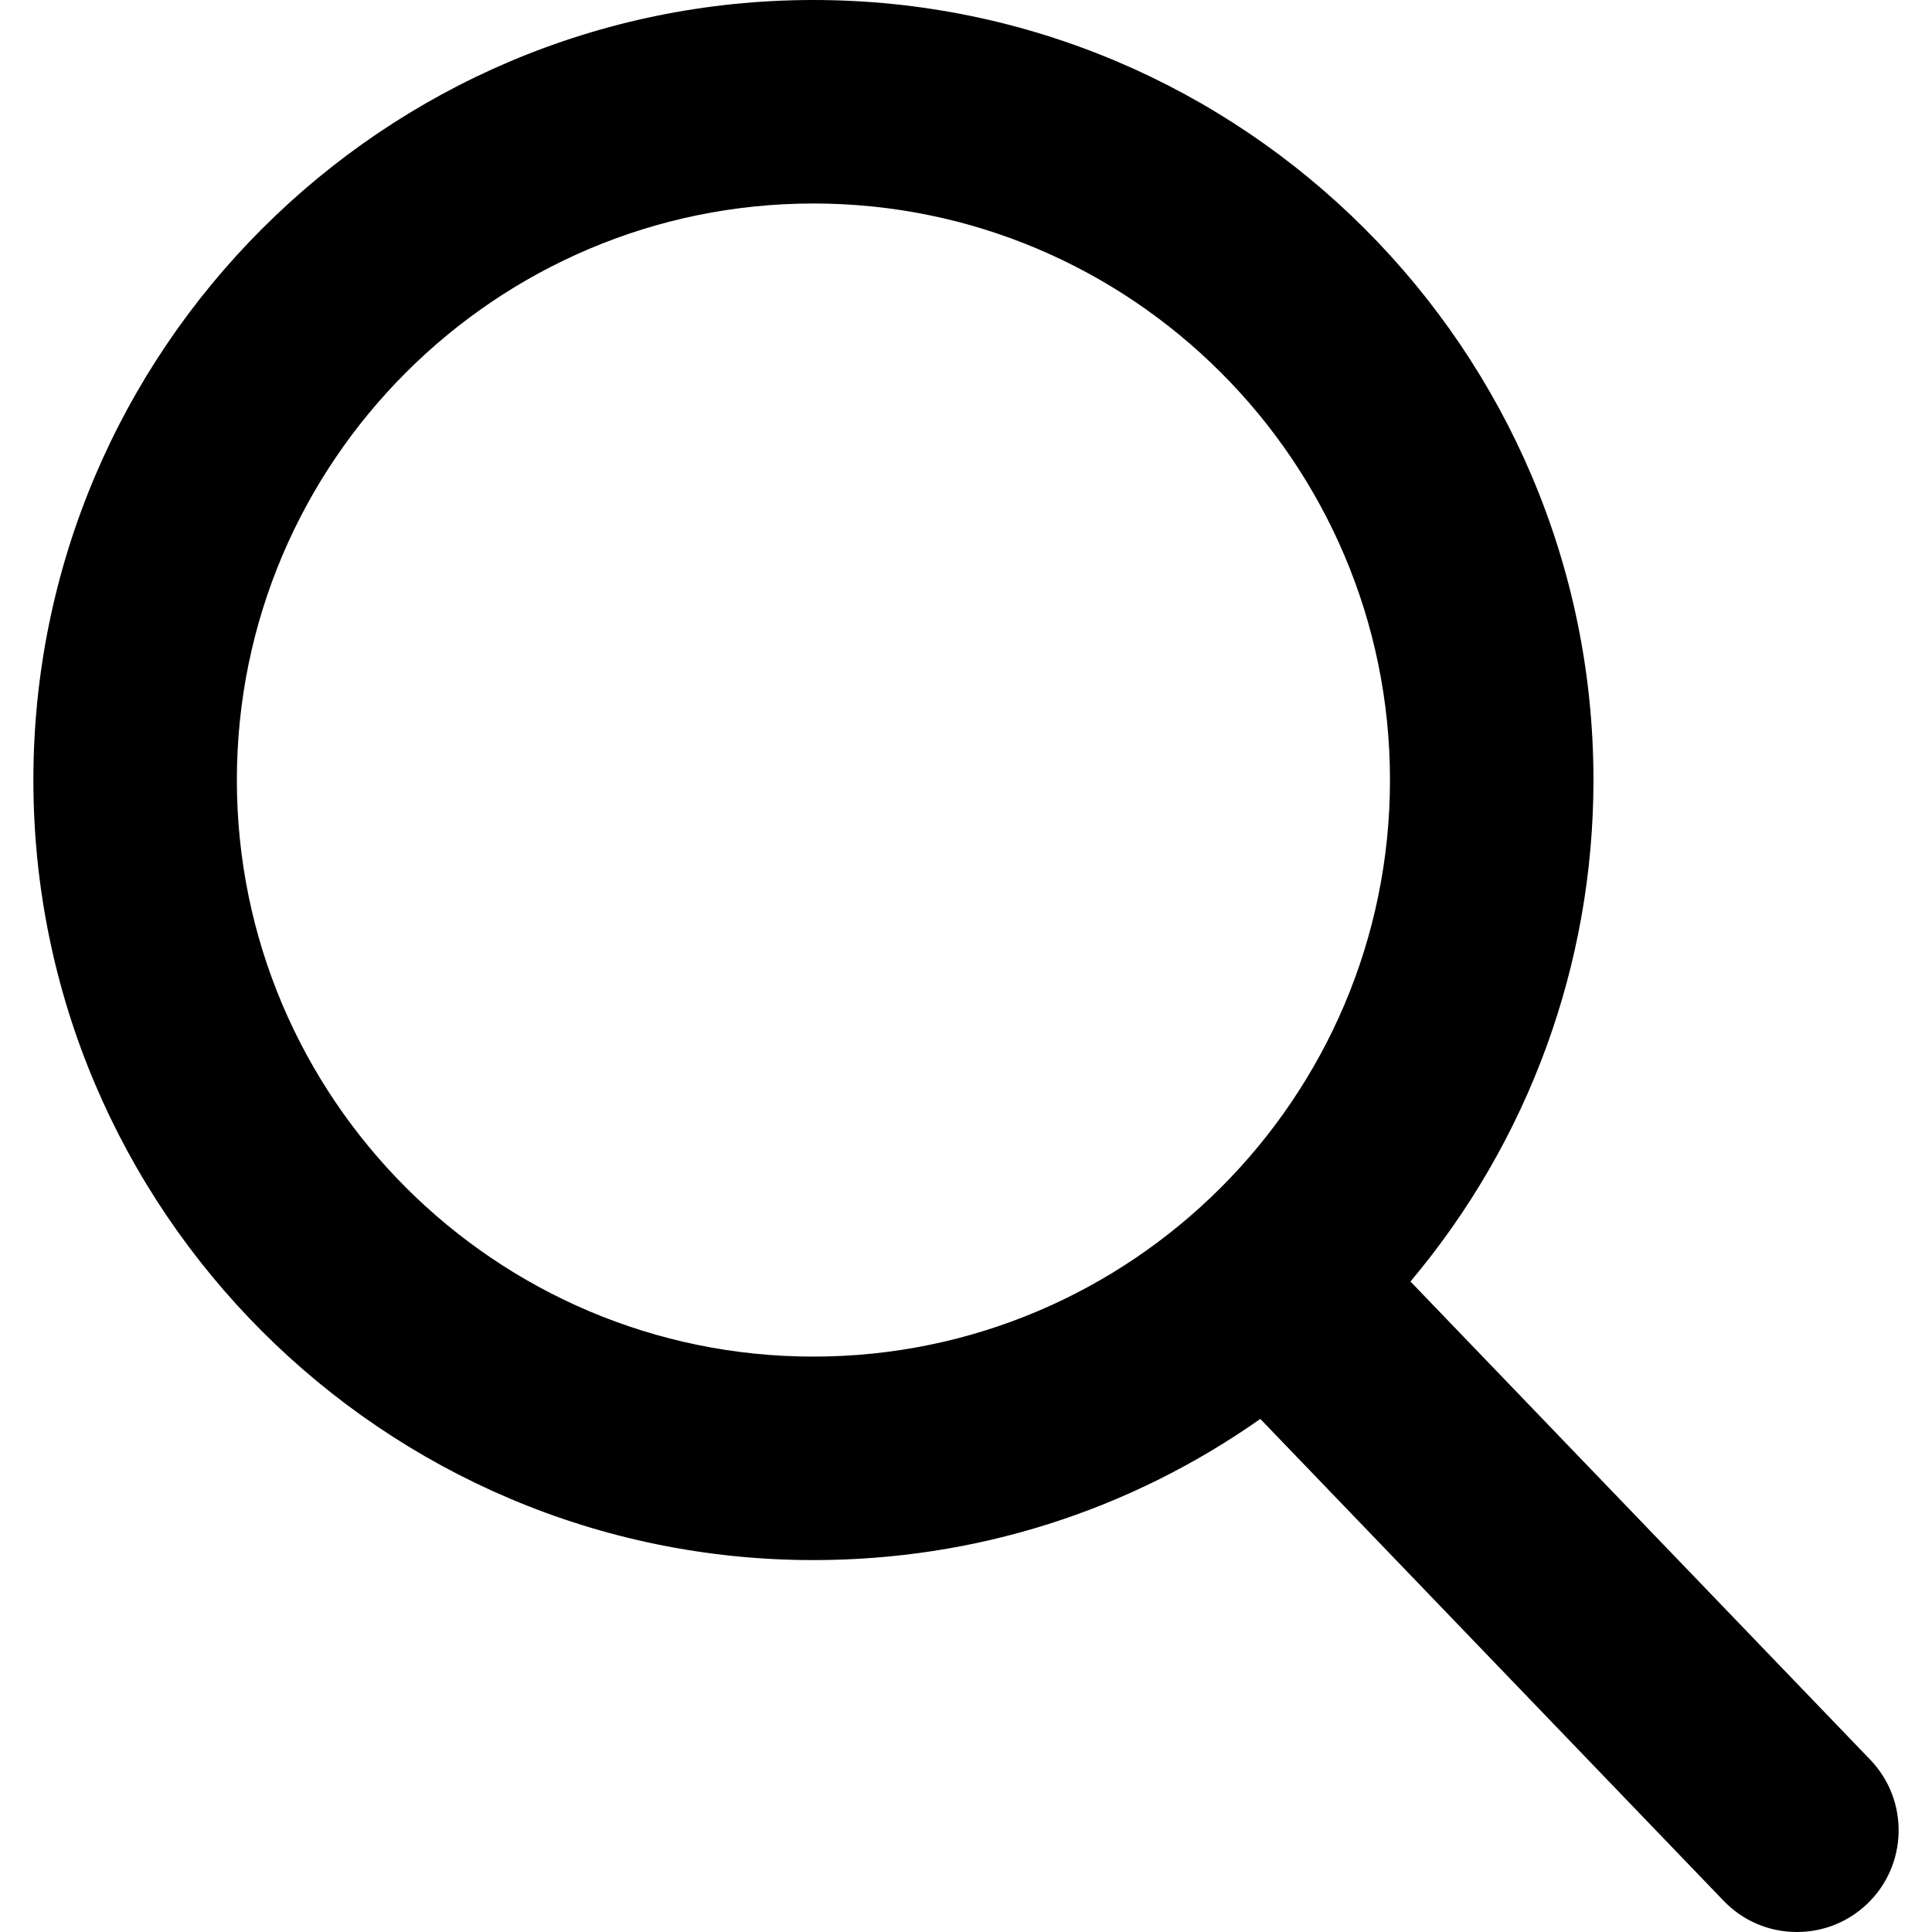
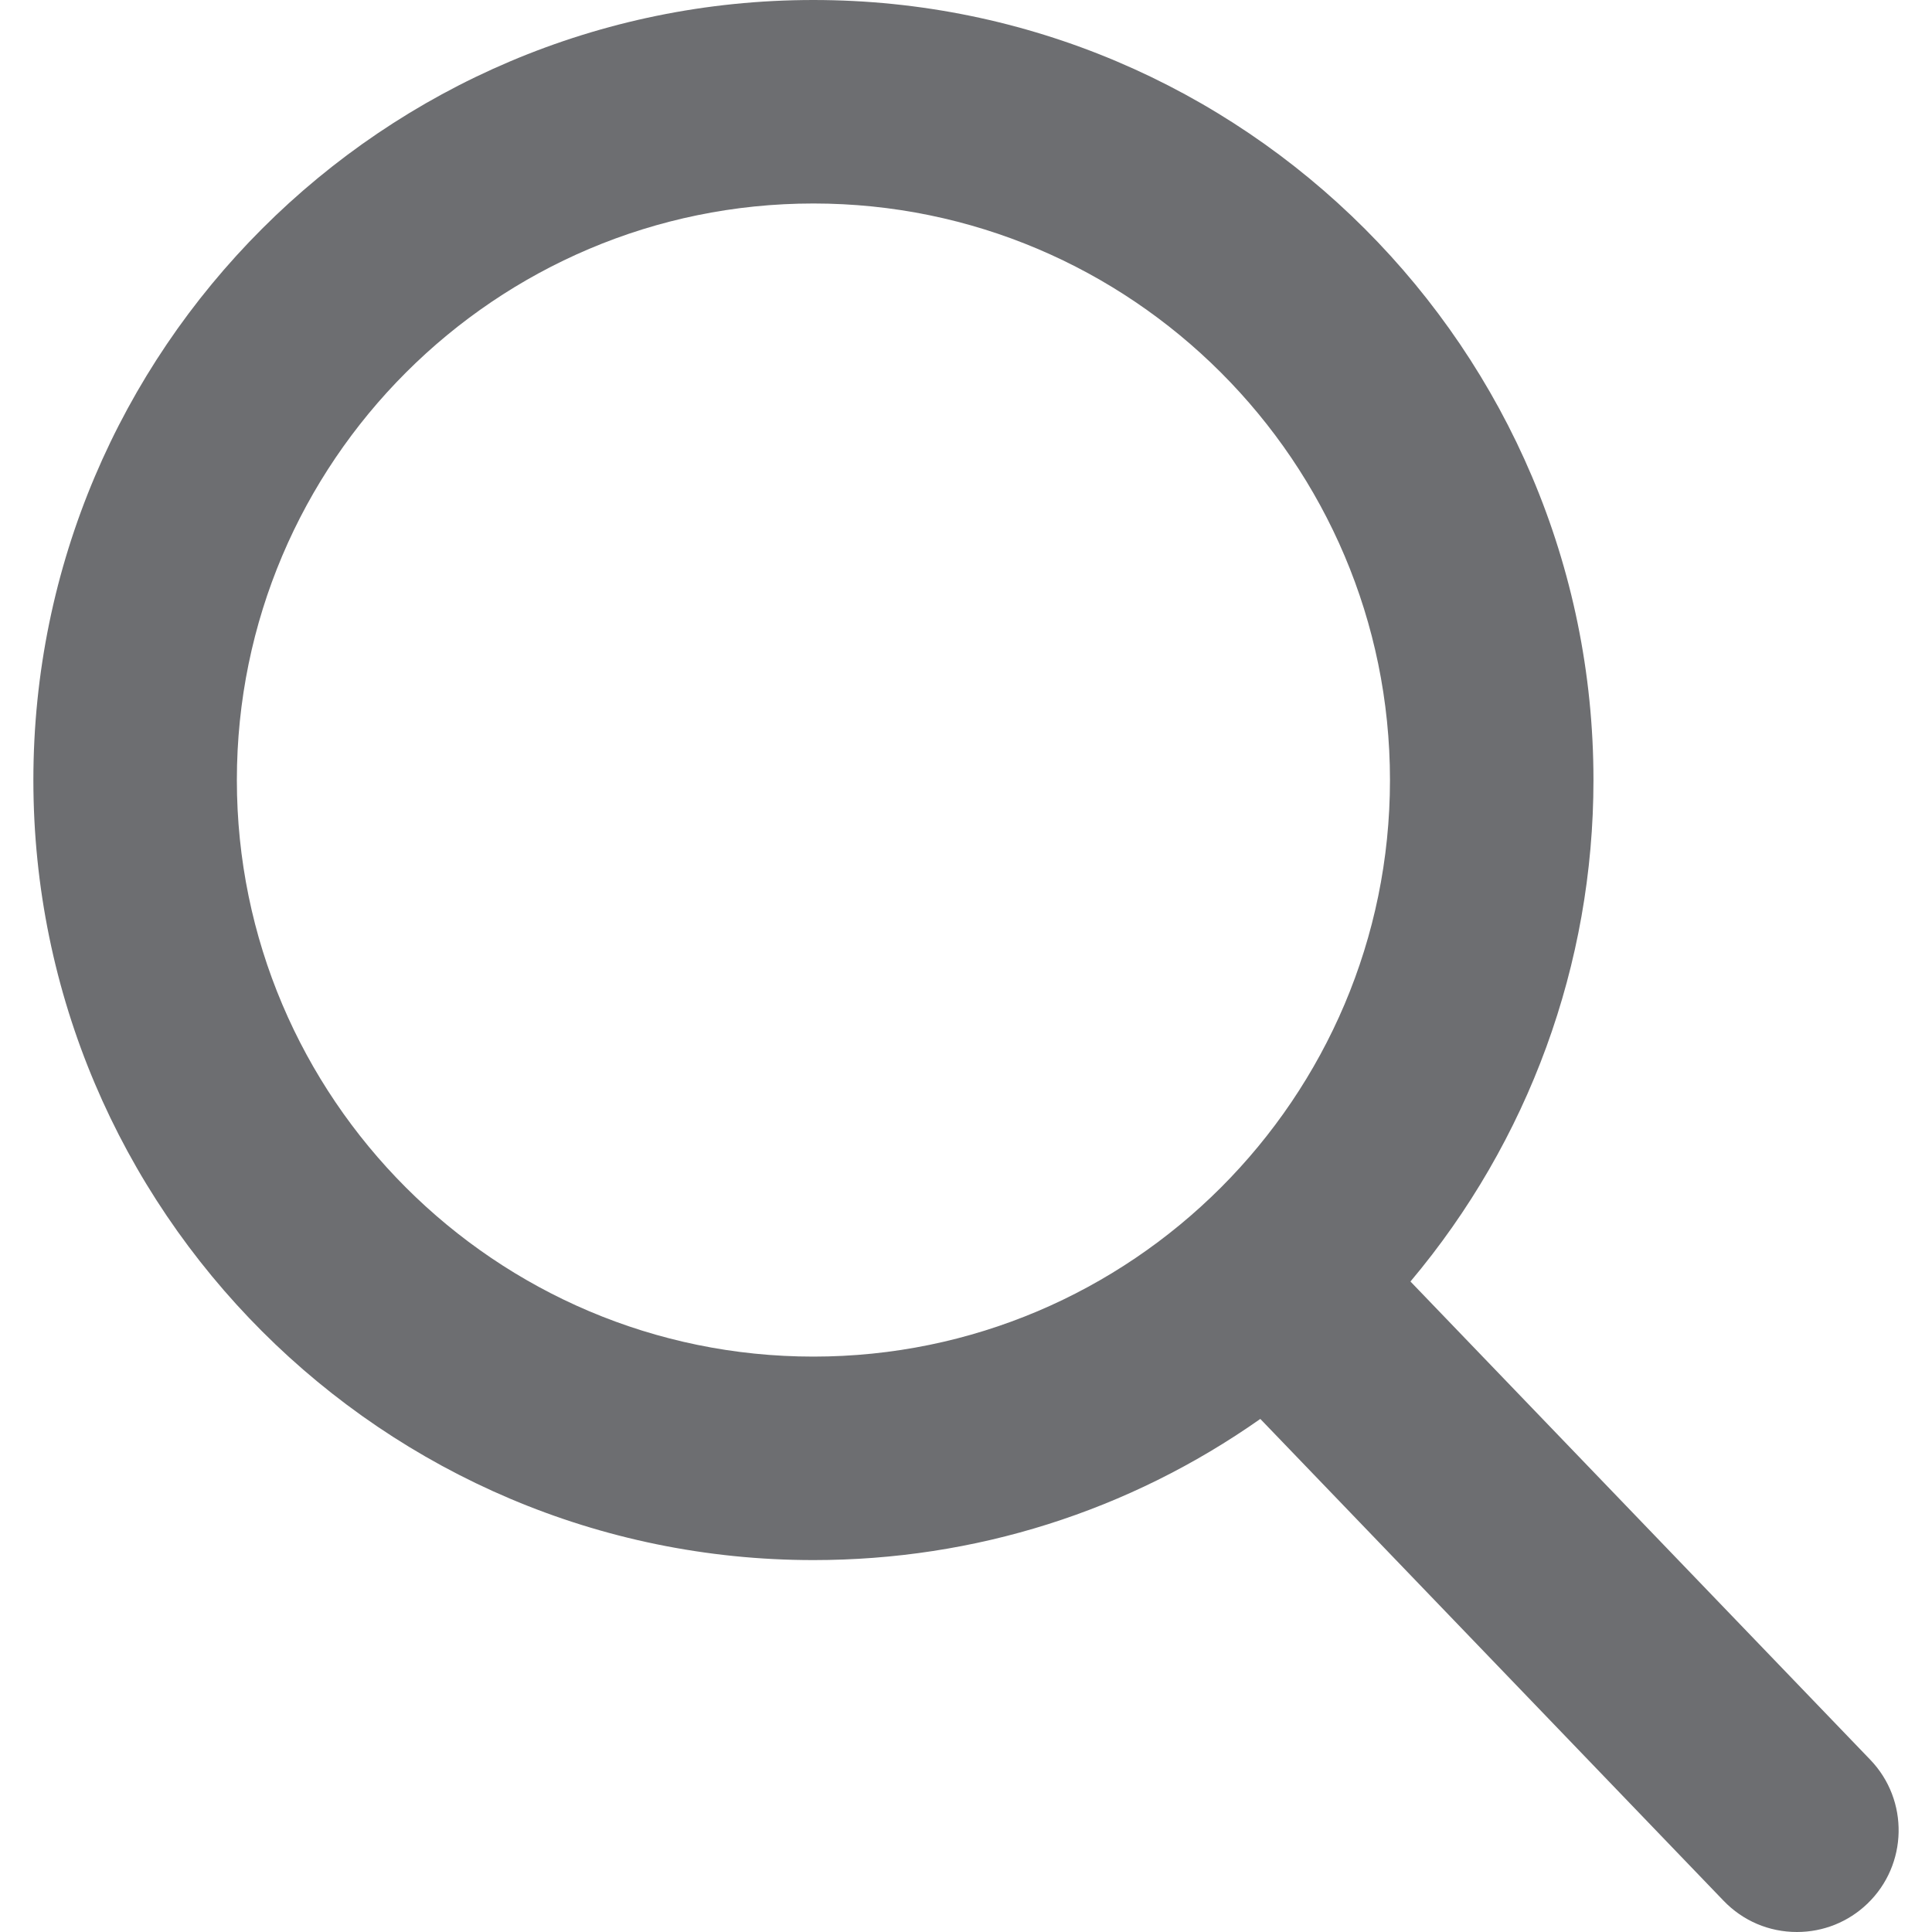
- <svg xmlns="http://www.w3.org/2000/svg" data-v-5197c64c="" enable-background="new 0 0 56.966 56.966" version="1.1" viewBox="0 0 56.966 56.966" xml:space="preserve" class="h-6 w-6 fill-current text-grey-darkest">
+ <svg xmlns="http://www.w3.org/2000/svg" data-v-5197c64c="" enable-background="new 0 0 56.966 56.966" version="1.1" fill="#6d6e71" viewBox="0 0 56.966 56.966" xml:space="preserve" class="h-6 w-6 fill-current text-grey-darkest">
  <path data-v-5197c64c="" d="m55.146 51.887l-13.558-14.101c3.486-4.144 5.396-9.358 5.396-14.786 0-12.682-10.318-23-23-23s-23 10.318-23 23 10.318 23 23 23c4.761 0 9.298-1.436 13.177-4.162l13.661 14.208c0.571 0.593 1.339 0.92 2.162 0.92 0.779 0 1.518-0.297 2.079-0.837 1.192-1.147 1.23-3.049 0.083-4.242zm-31.162-45.887c9.374 0 17 7.626 17 17s-7.626 17-17 17-17-7.626-17-17 7.626-17 17-17z" />
</svg>
